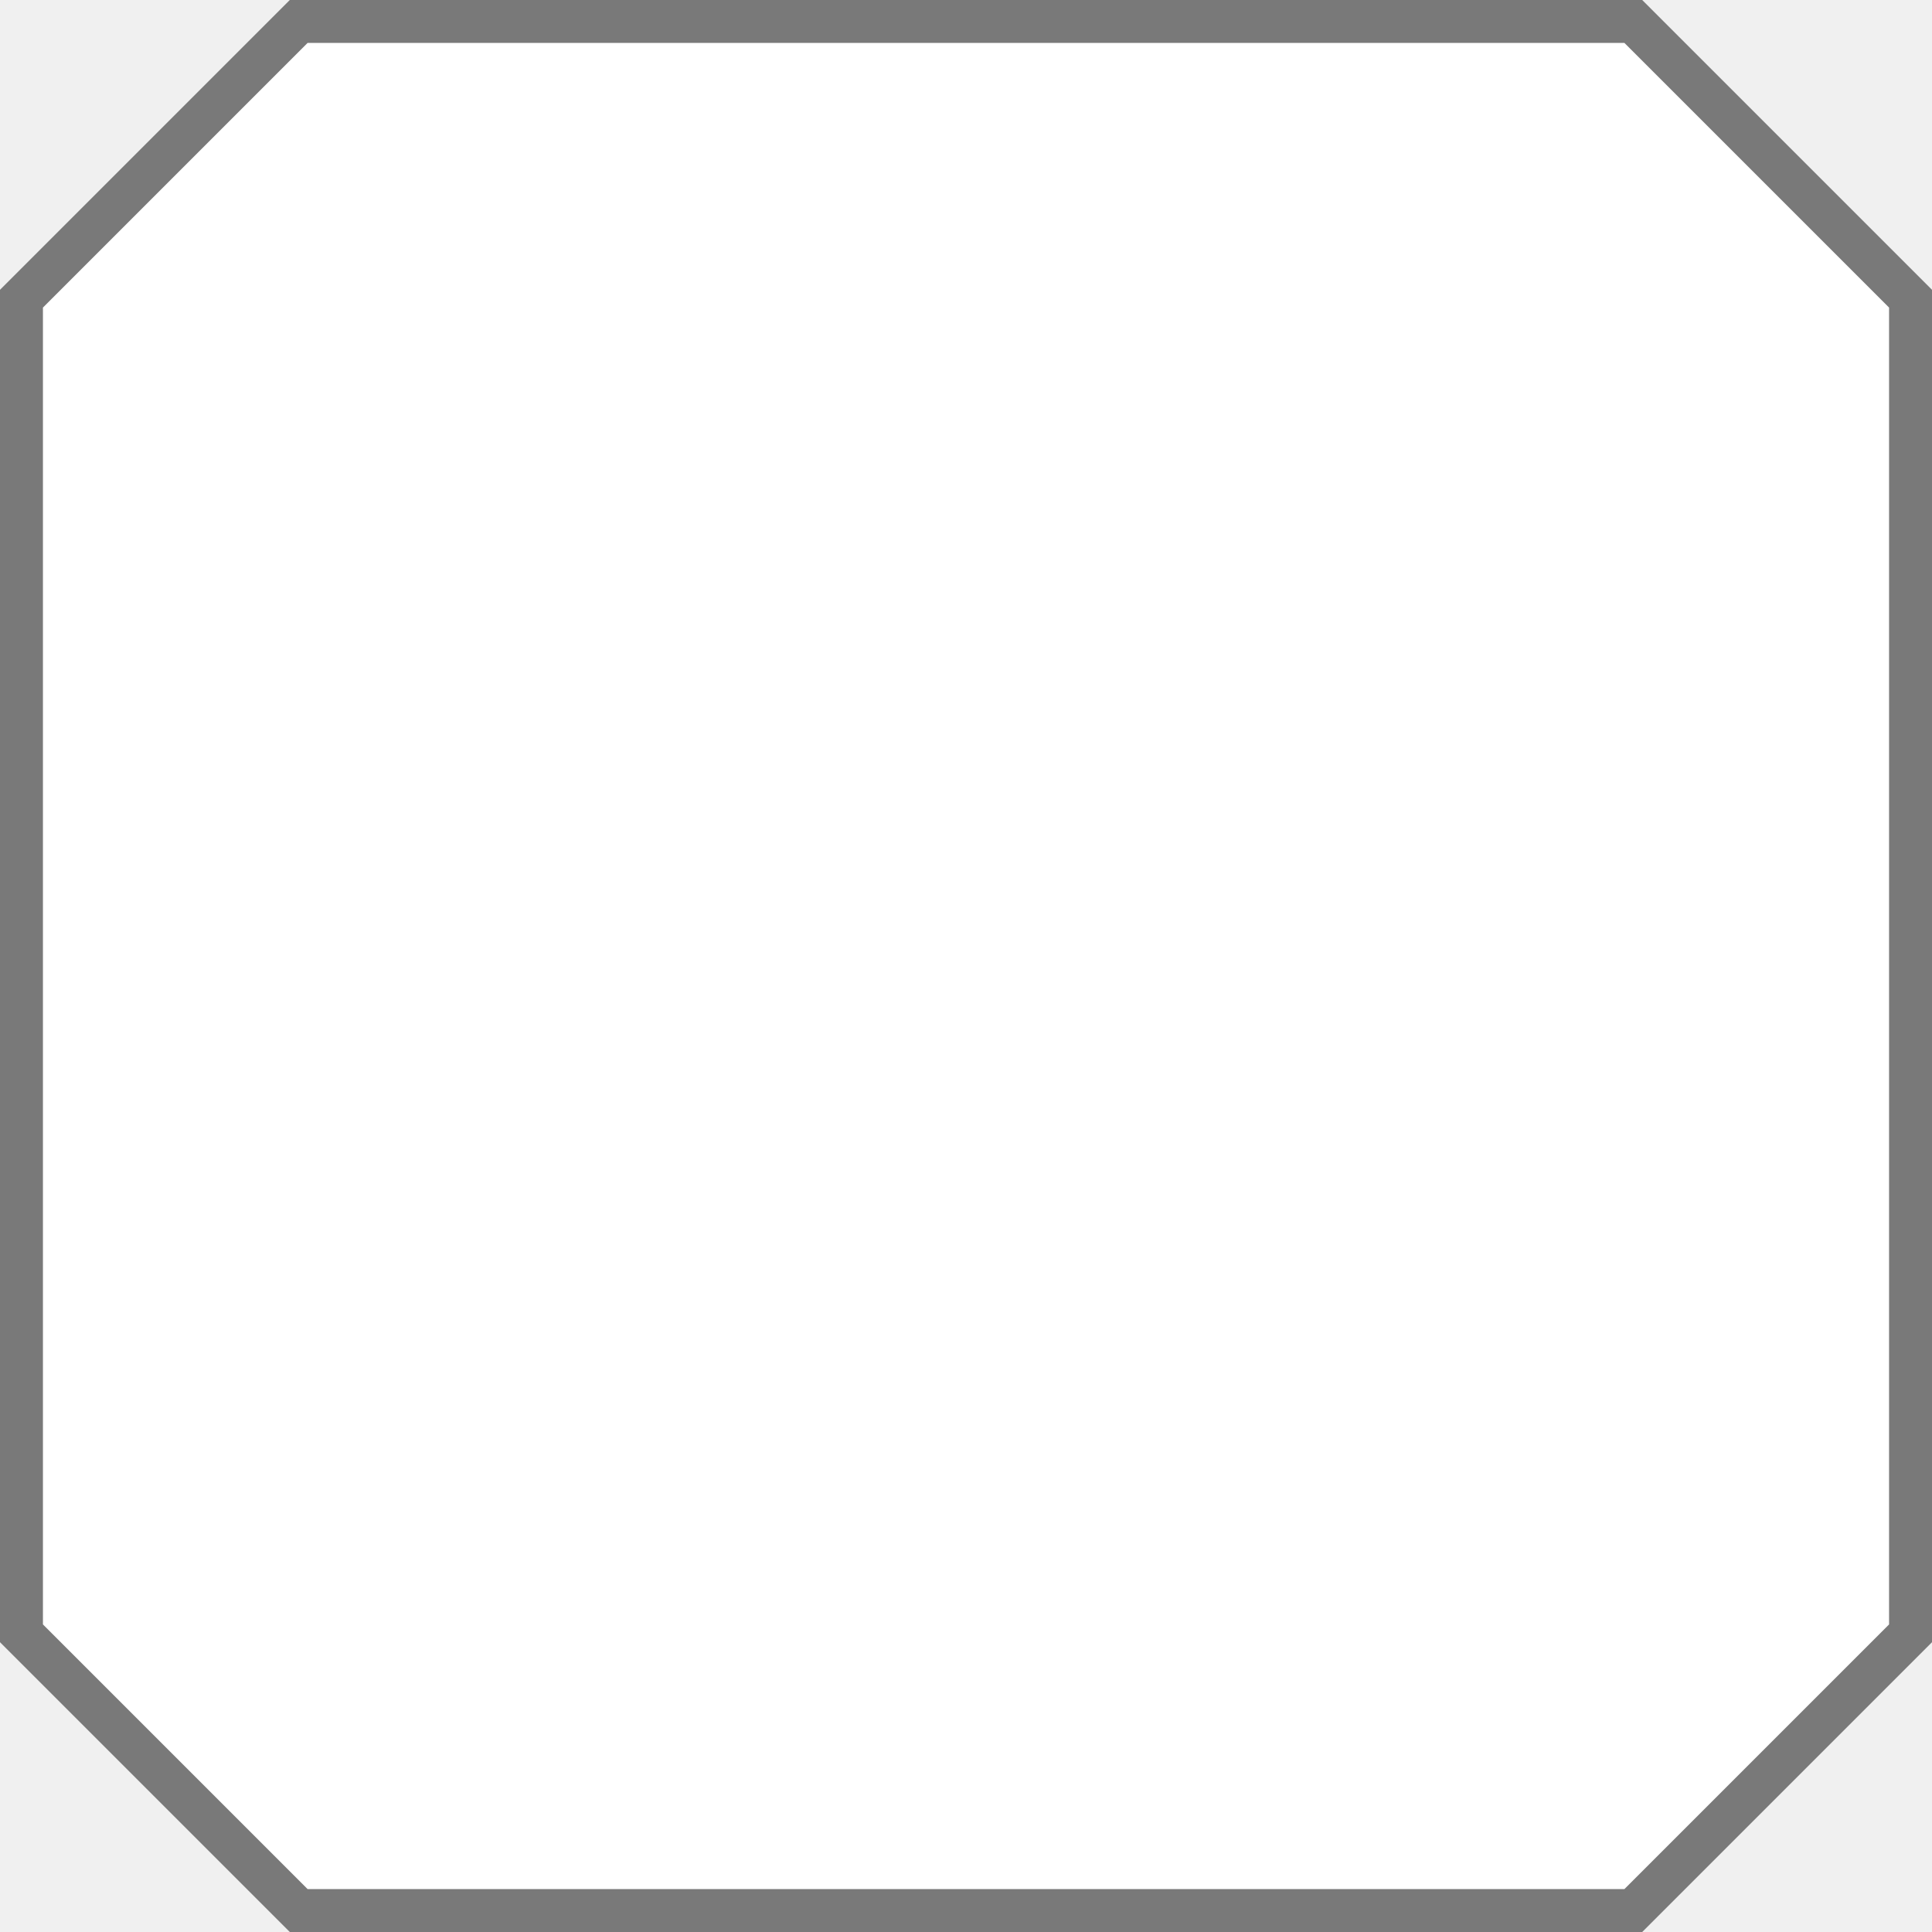
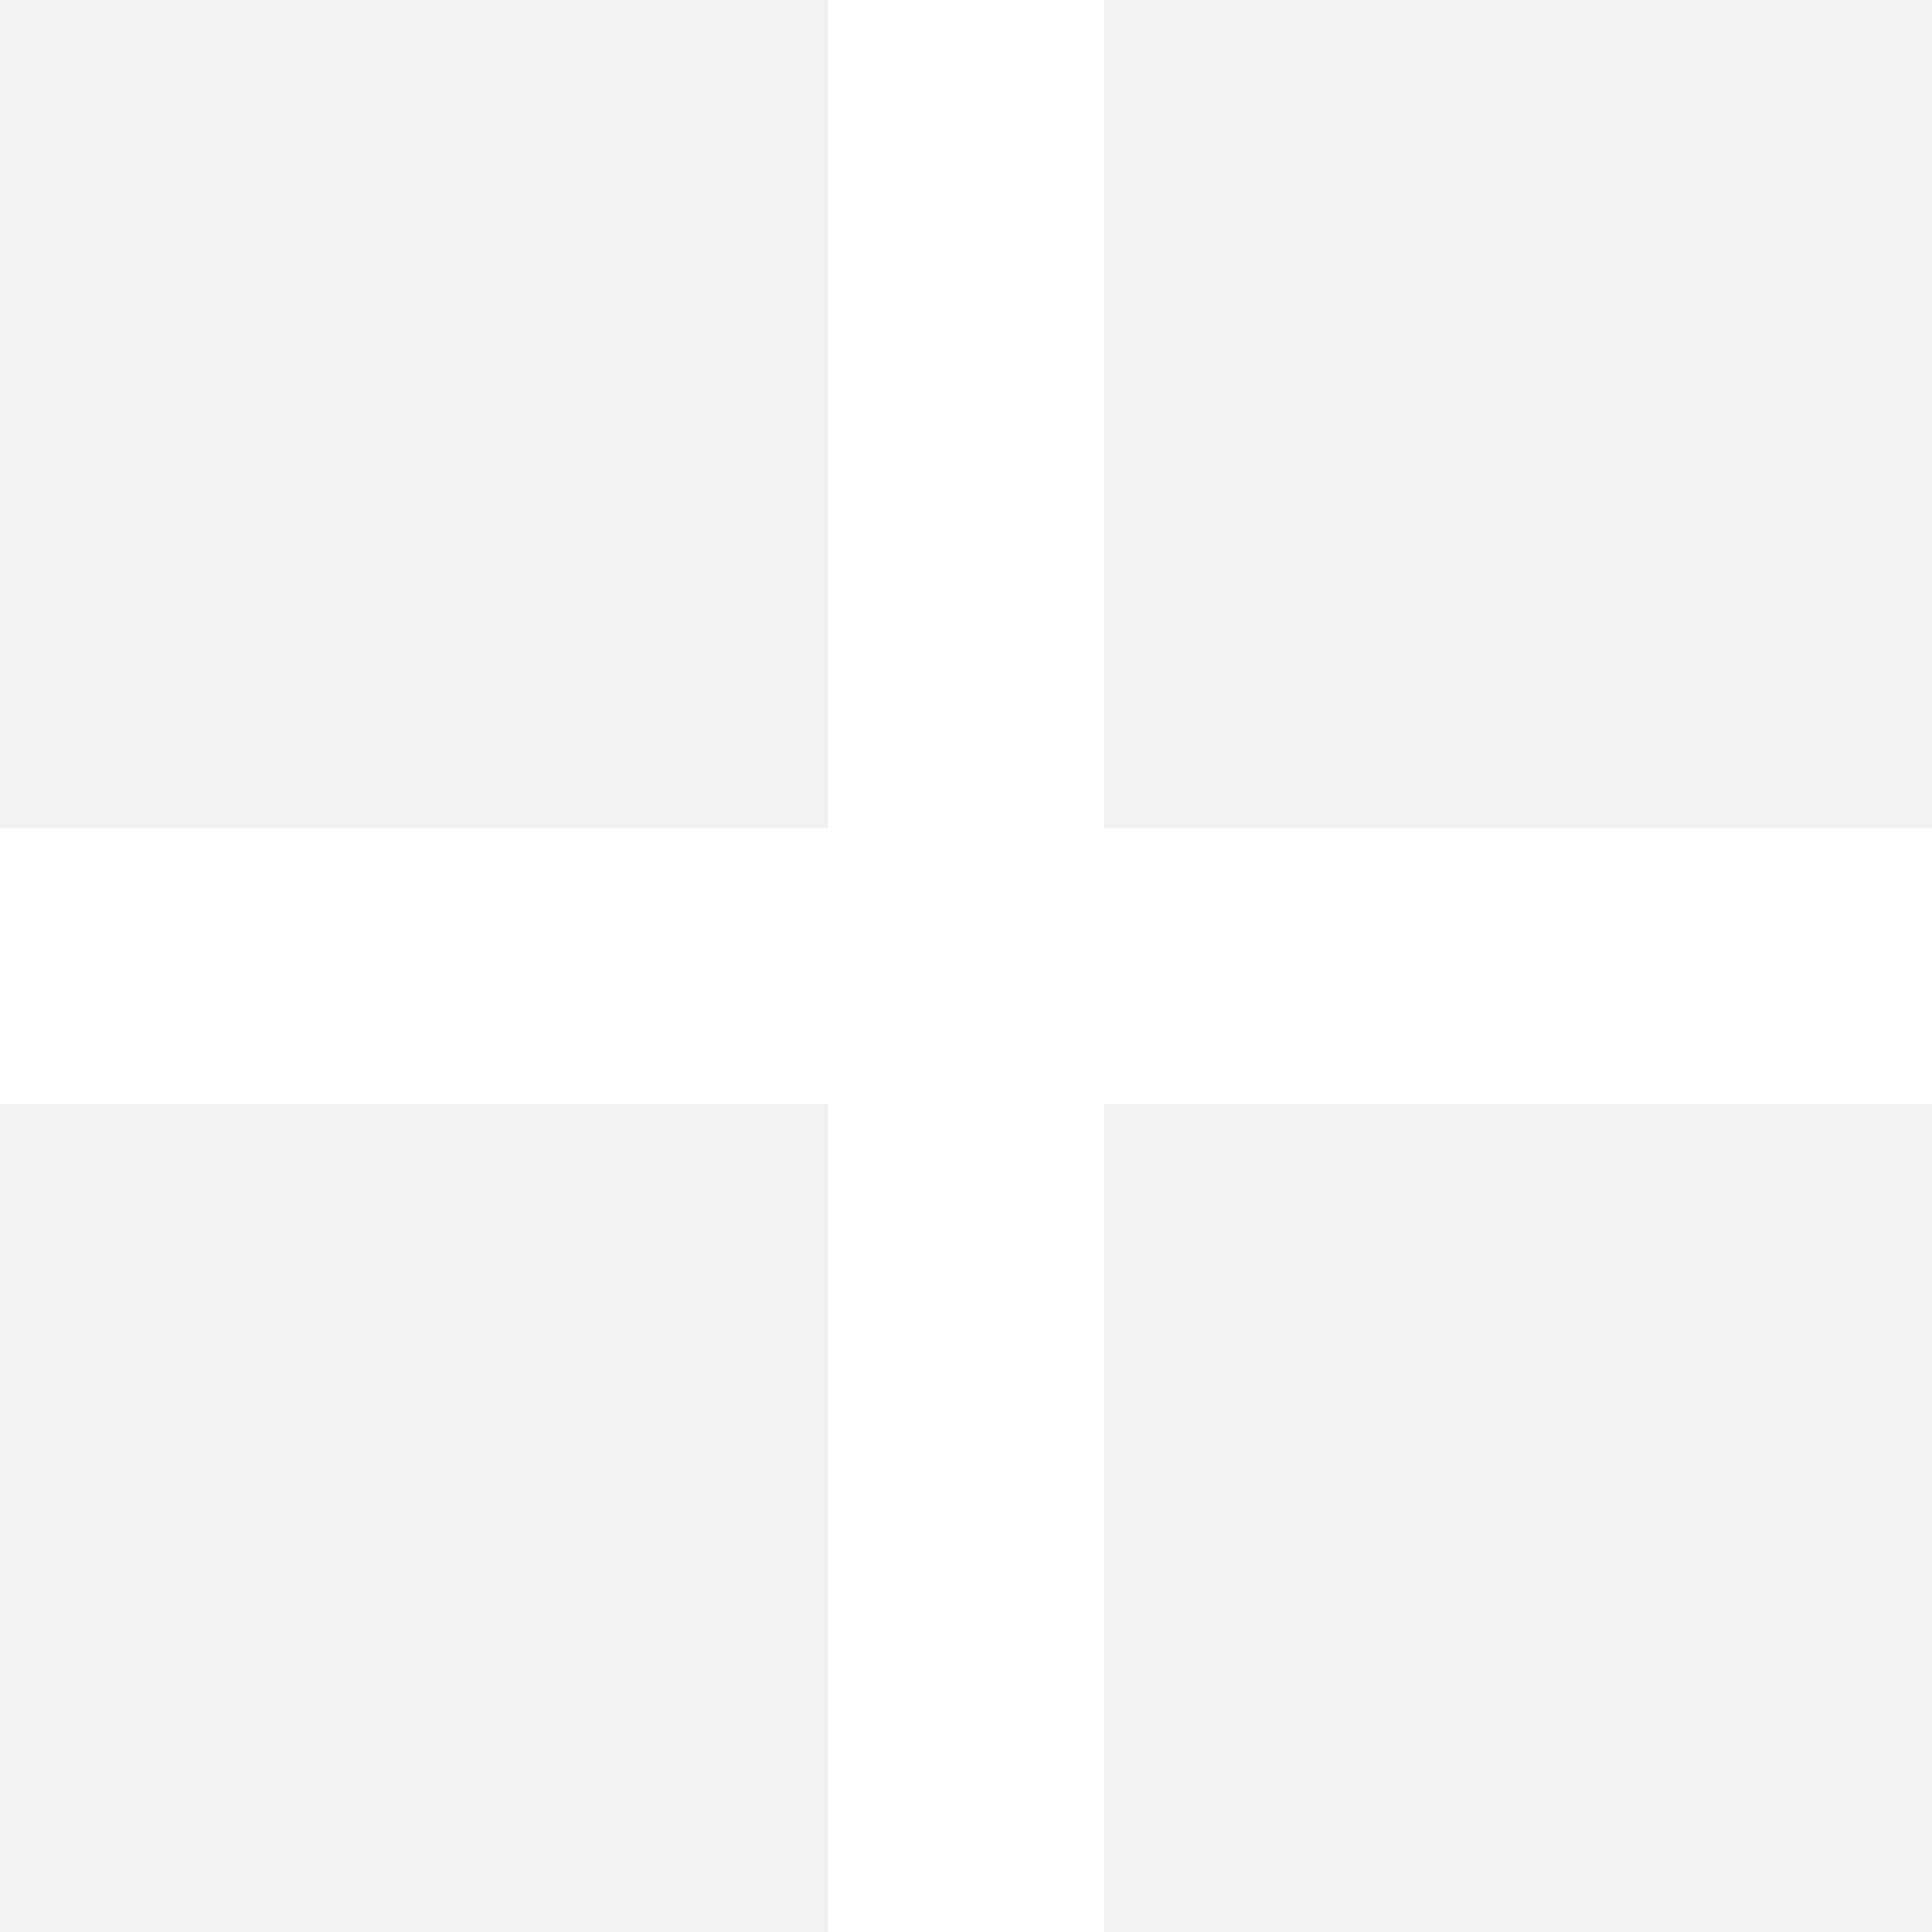
- <svg xmlns="http://www.w3.org/2000/svg" version="1.1" width="45px" height="45px">
-   <g transform="matrix(1 0 0 1 -919 -118 )">
-     <path d="M 919.5 124.957  L 925.957 118.5  L 957.043 118.5  L 963.5 124.957  L 963.5 156.043  L 957.043 162.5  L 925.957 162.5  L 919.5 156.043  L 919.5 124.957  Z " fill-rule="nonzero" fill="#ffffff" stroke="none" />
-     <path d="M 919.5 124.957  L 925.957 118.5  L 957.043 118.5  L 963.5 124.957  L 963.5 156.043  L 957.043 162.5  L 925.957 162.5  L 919.5 156.043  L 919.5 124.957  Z " stroke-width="1" stroke="#797979" fill="none" />
+ <svg xmlns="http://www.w3.org/2000/svg" version="1.1" width="14px" height="14px">
+   <g transform="matrix(1 0 0 1 -331 -109 )">
+     <path d="M 0 6  L 6 6  L 6 0  L 8 0  L 8 6  L 14 6  L 14 8  L 8 8  L 8 14  L 6 14  L 6 8  L 0 8  L 0 6  Z " fill-rule="nonzero" fill="#ffffff" stroke="none" transform="matrix(1 0 0 1 331 109 )" />
  </g>
</svg>
